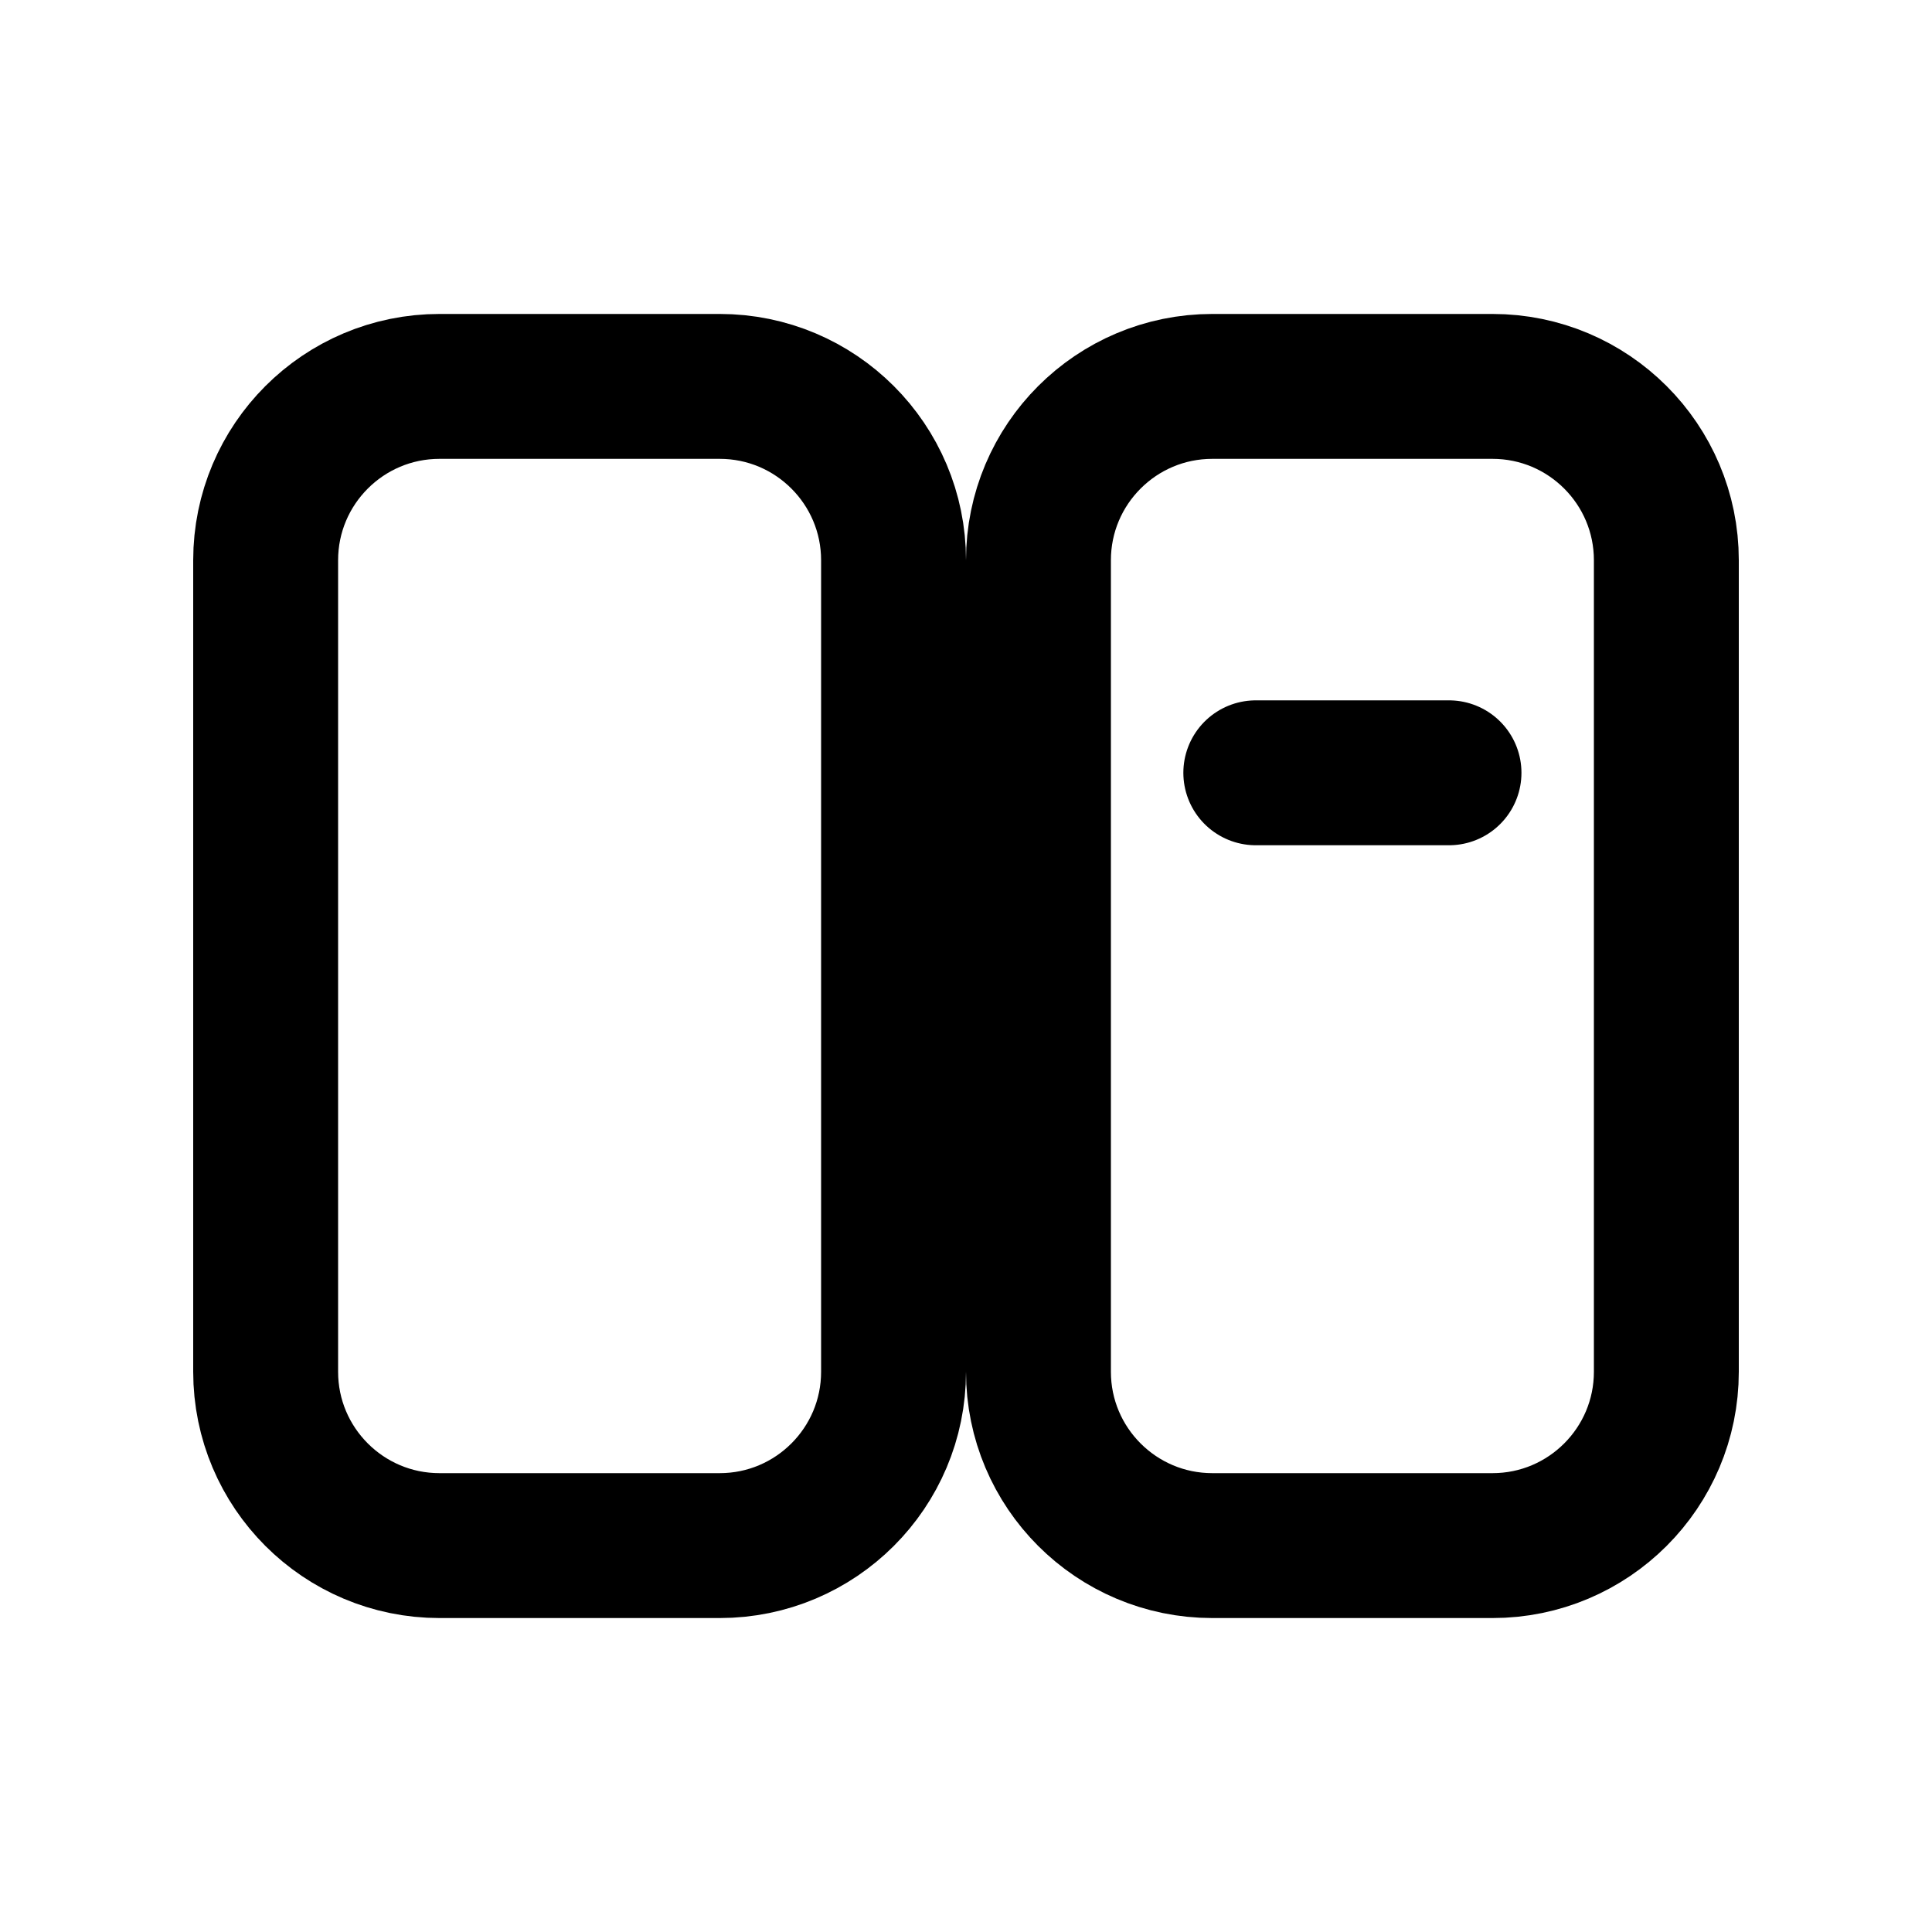
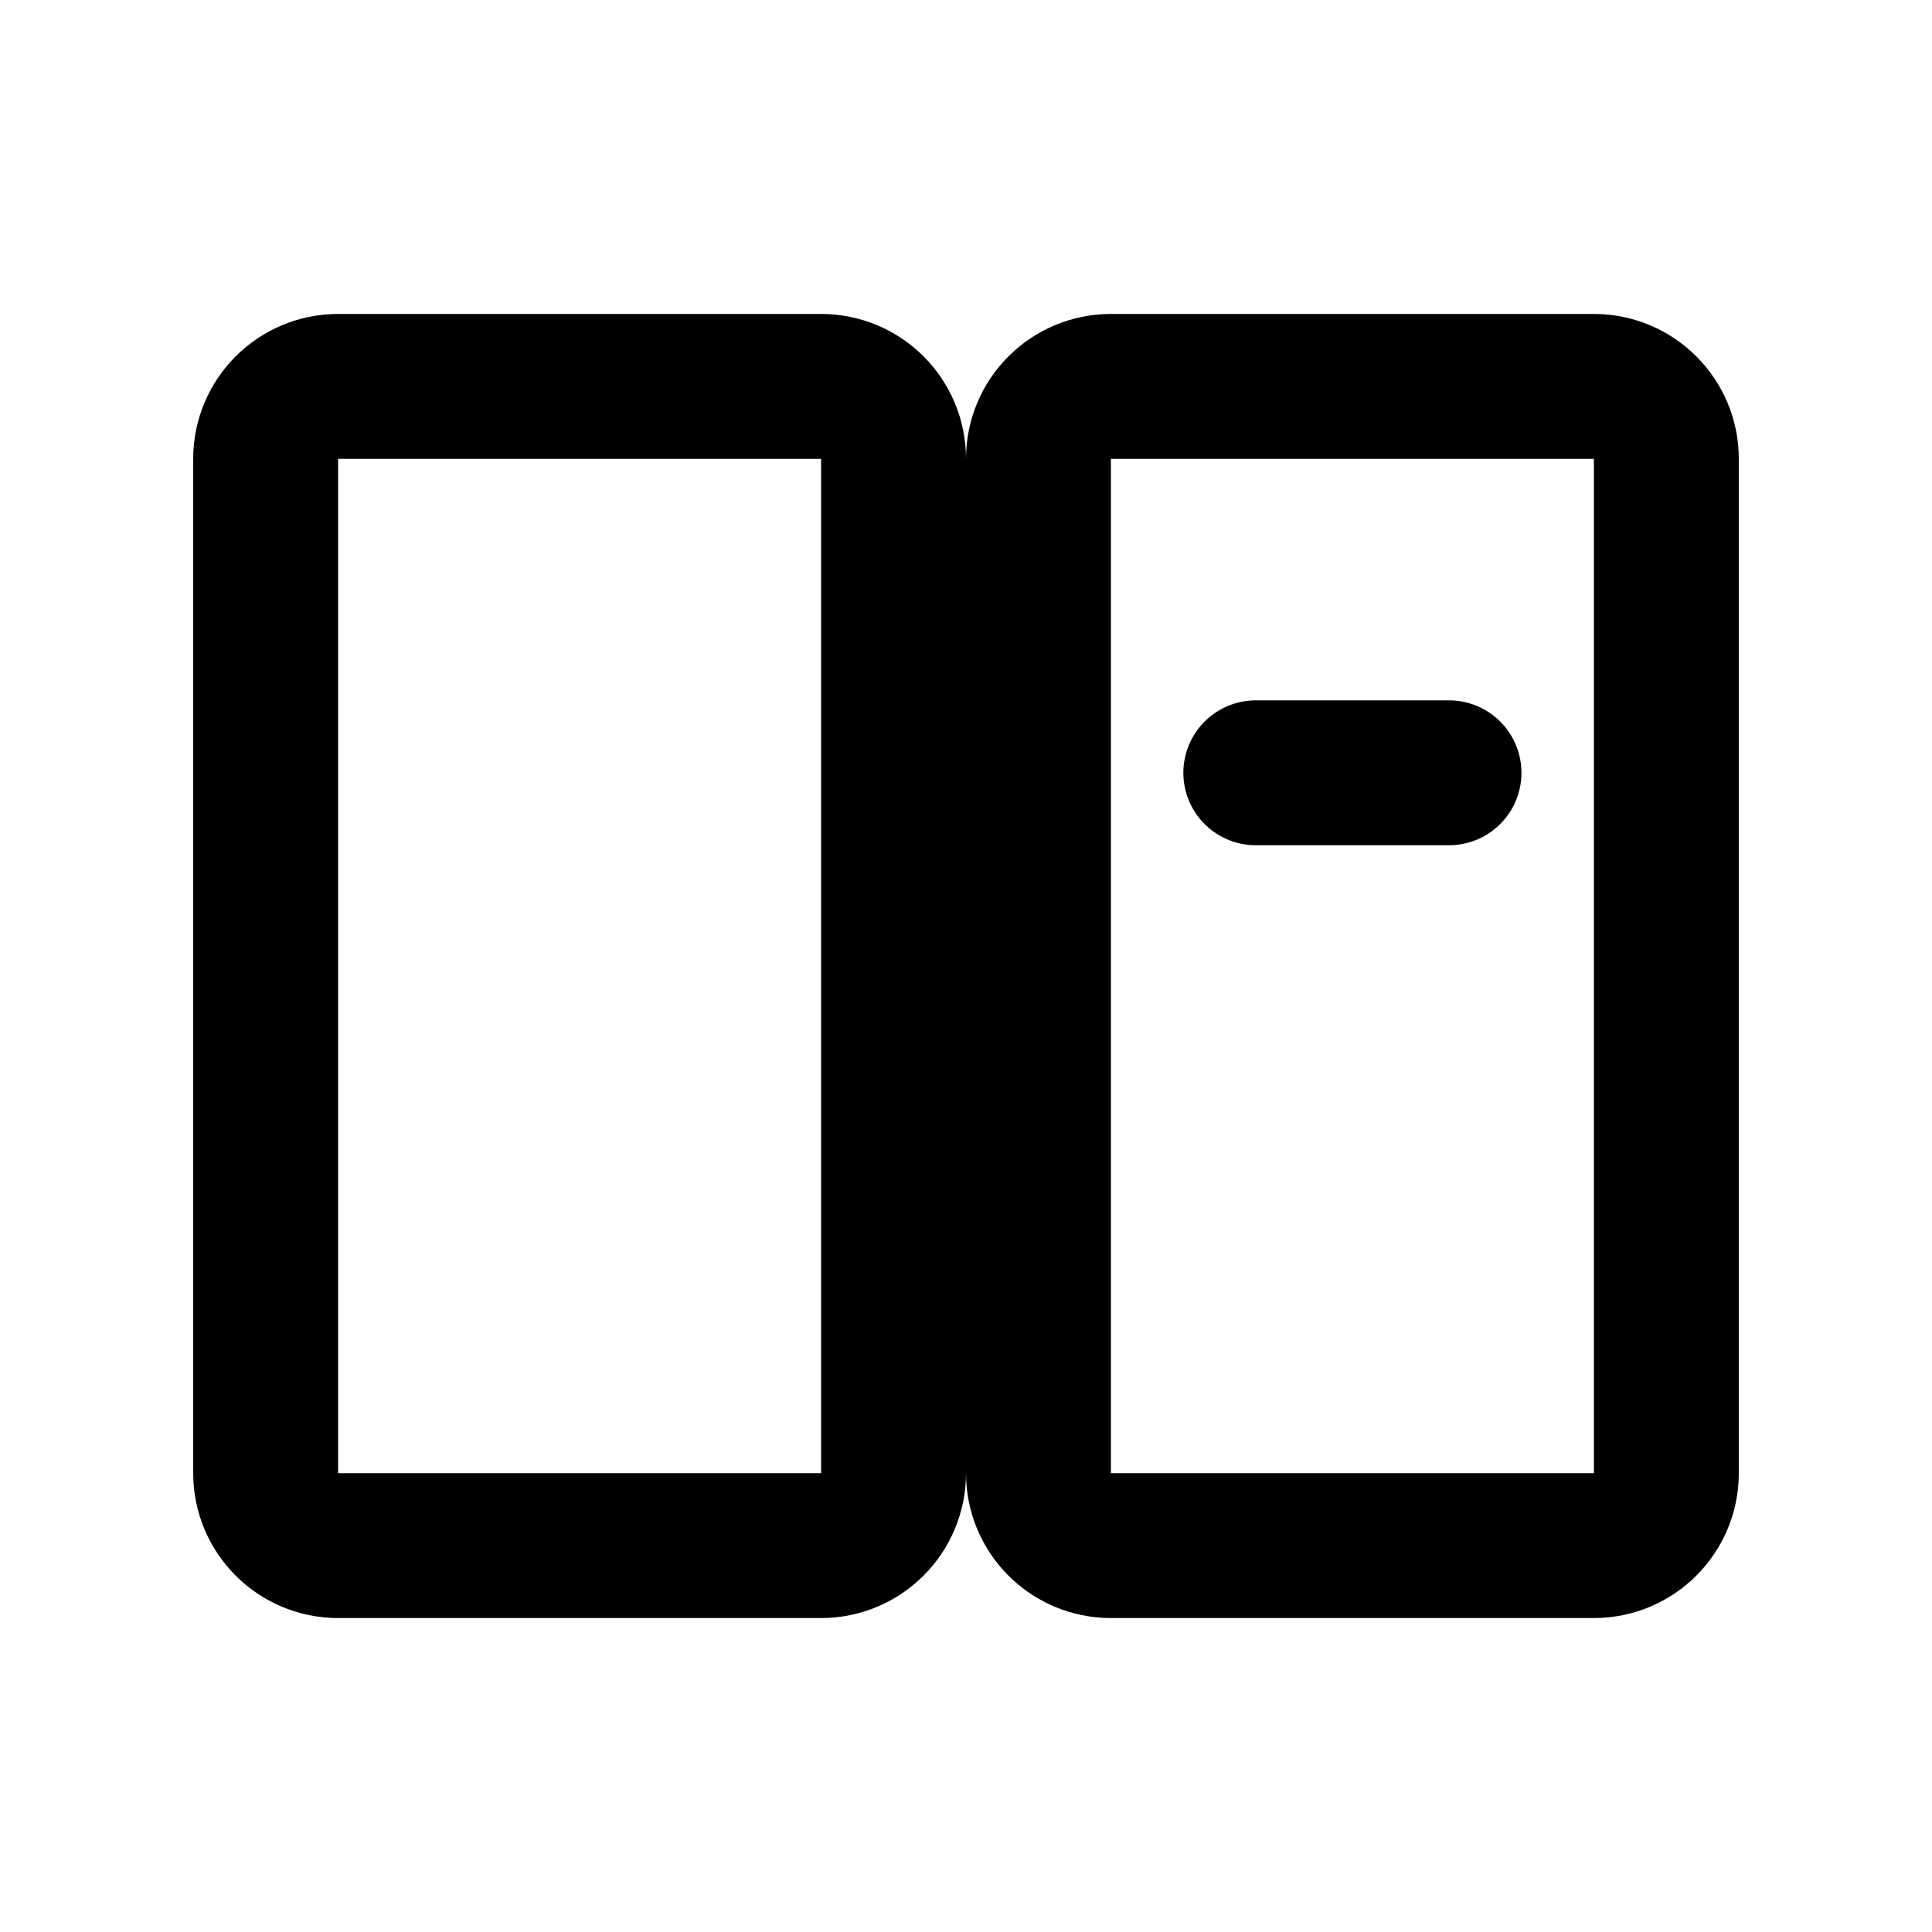
<svg xmlns="http://www.w3.org/2000/svg" viewBox="0 0 20 20" fill="none" stroke="#000" stroke-width="1.5" stroke-linecap="round" stroke-linejoin="round">
-   <rect x="2.75" y="4" width="6.5" height="12" rx="1.8" />
-   <rect x="10.75" y="4" width="6.5" height="12" rx="1.8" />
+   <rect x="2.75" y="4" width="6.5" height="12" rx="0.75" />
+   <rect x="10.75" y="4" width="6.5" height="12" rx="0.75" />
  <path d="M13 8h2" />
</svg>
